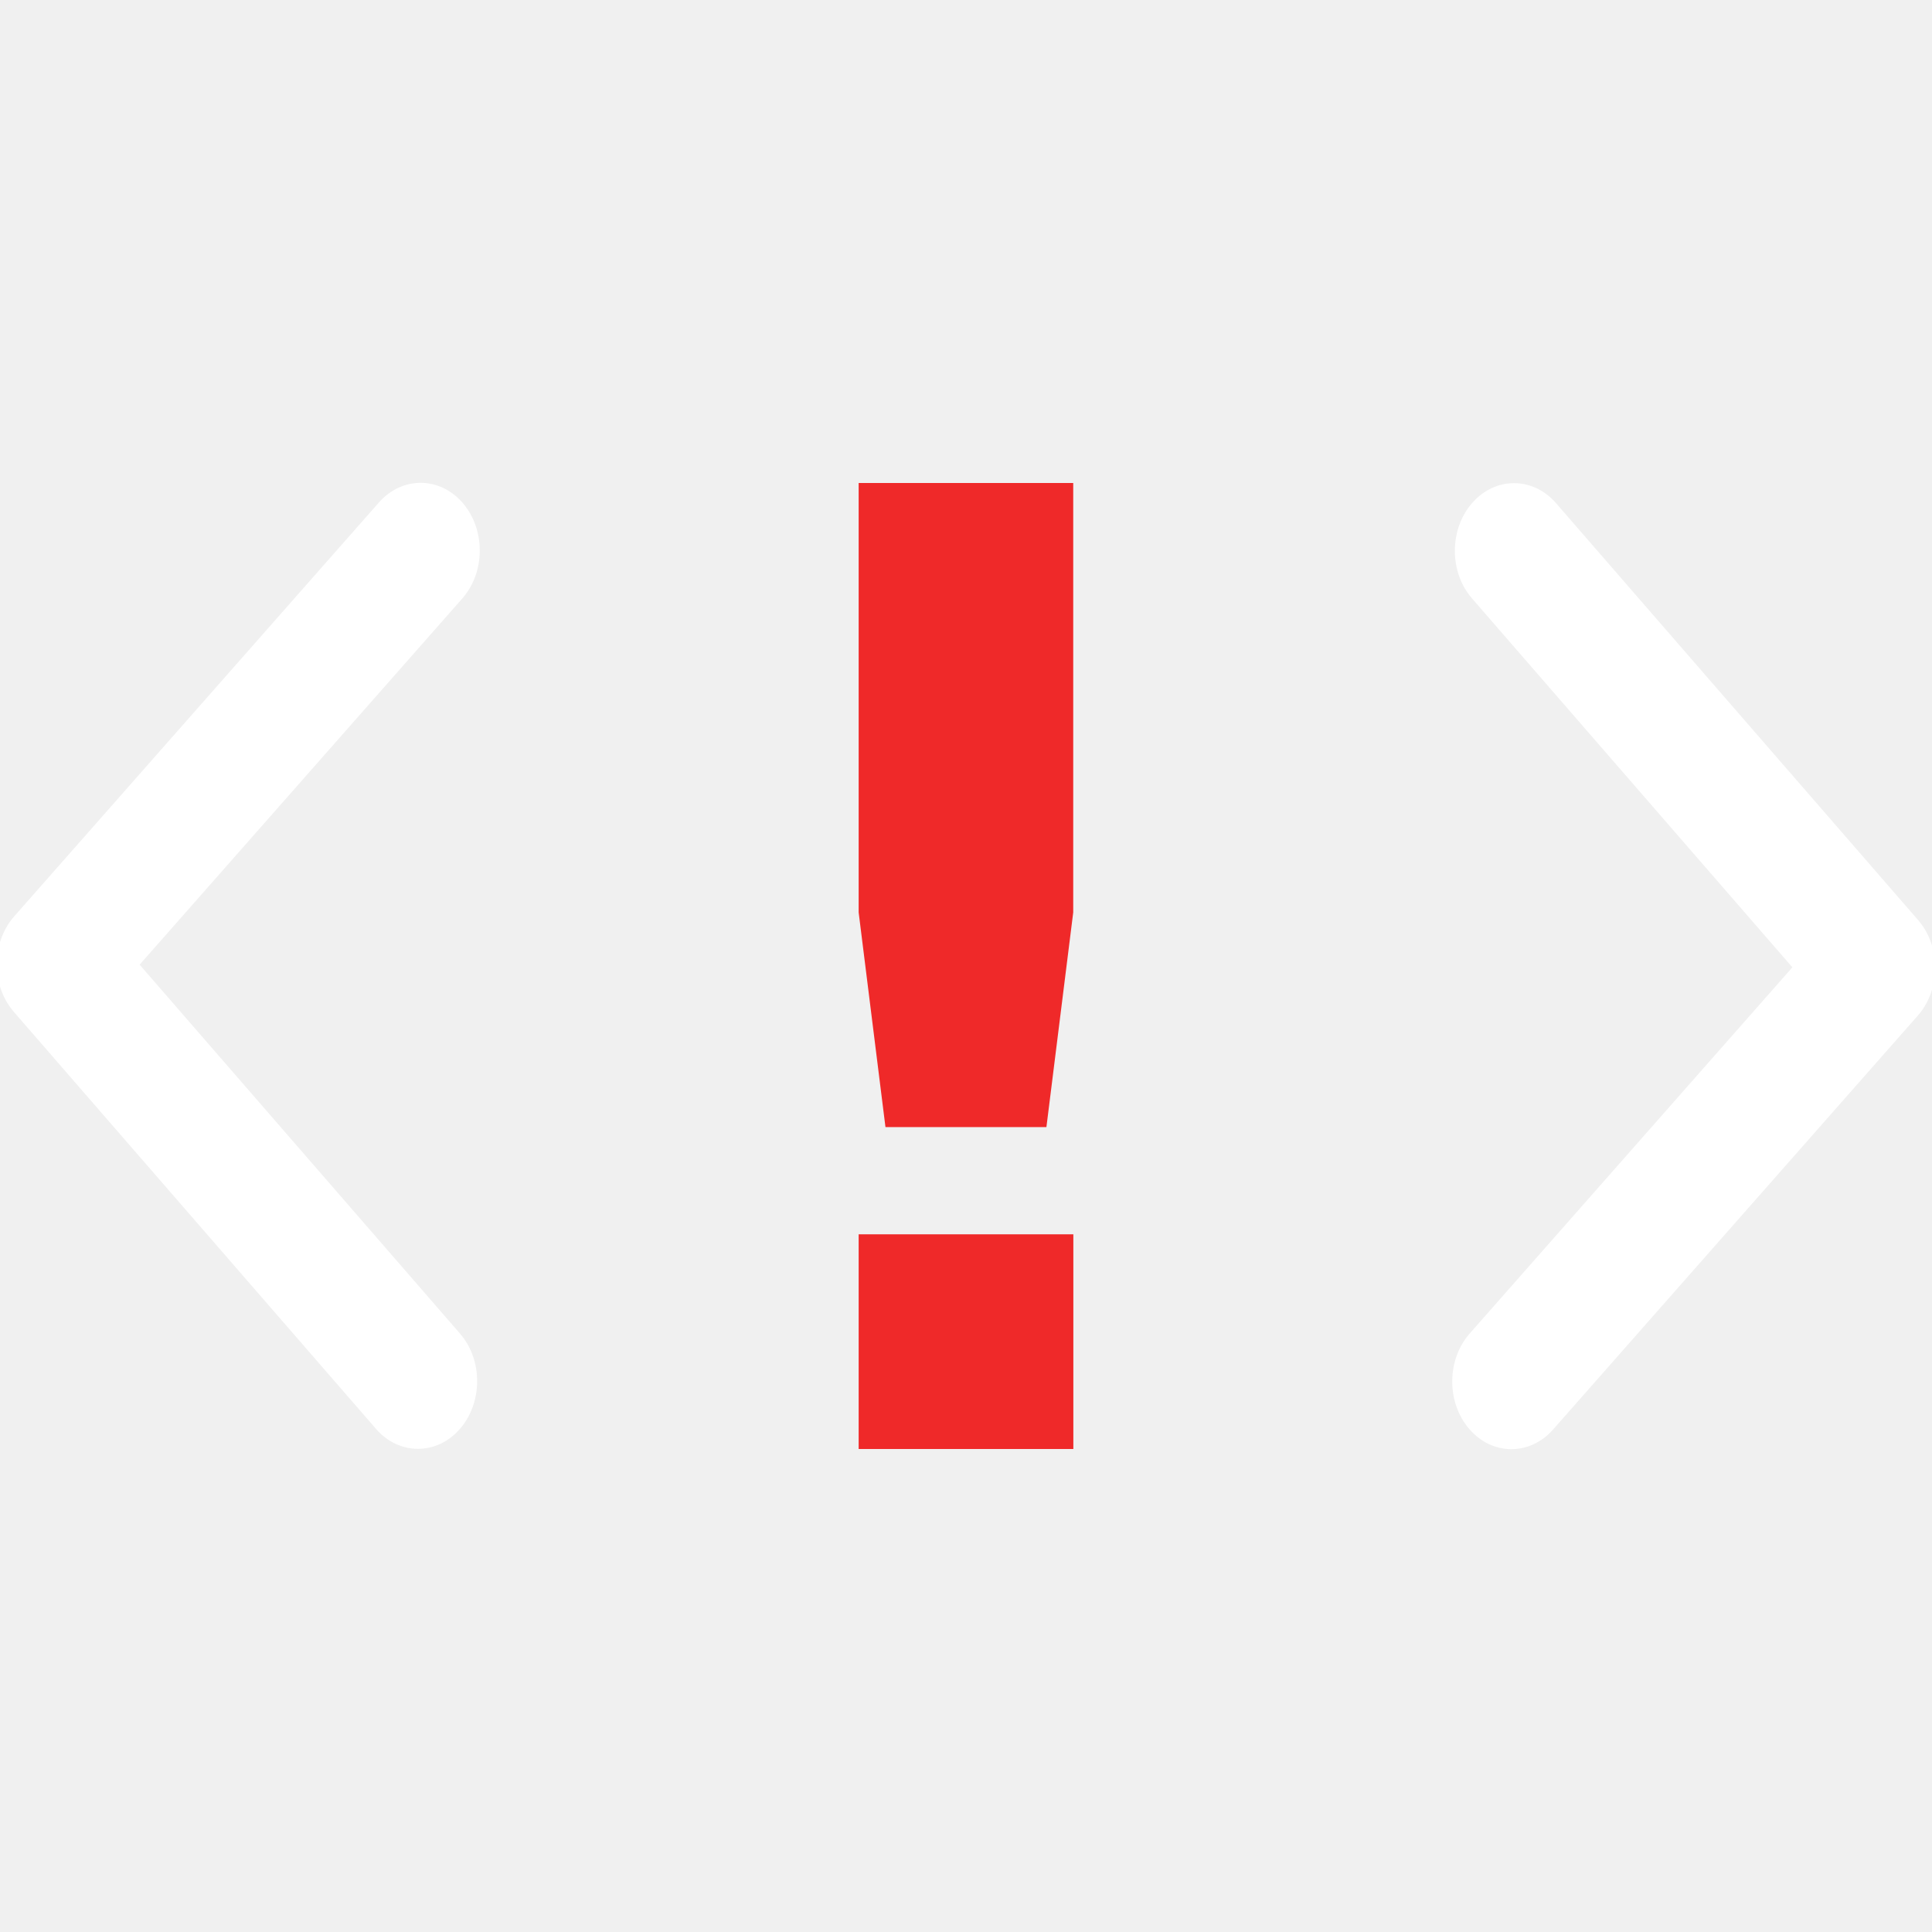
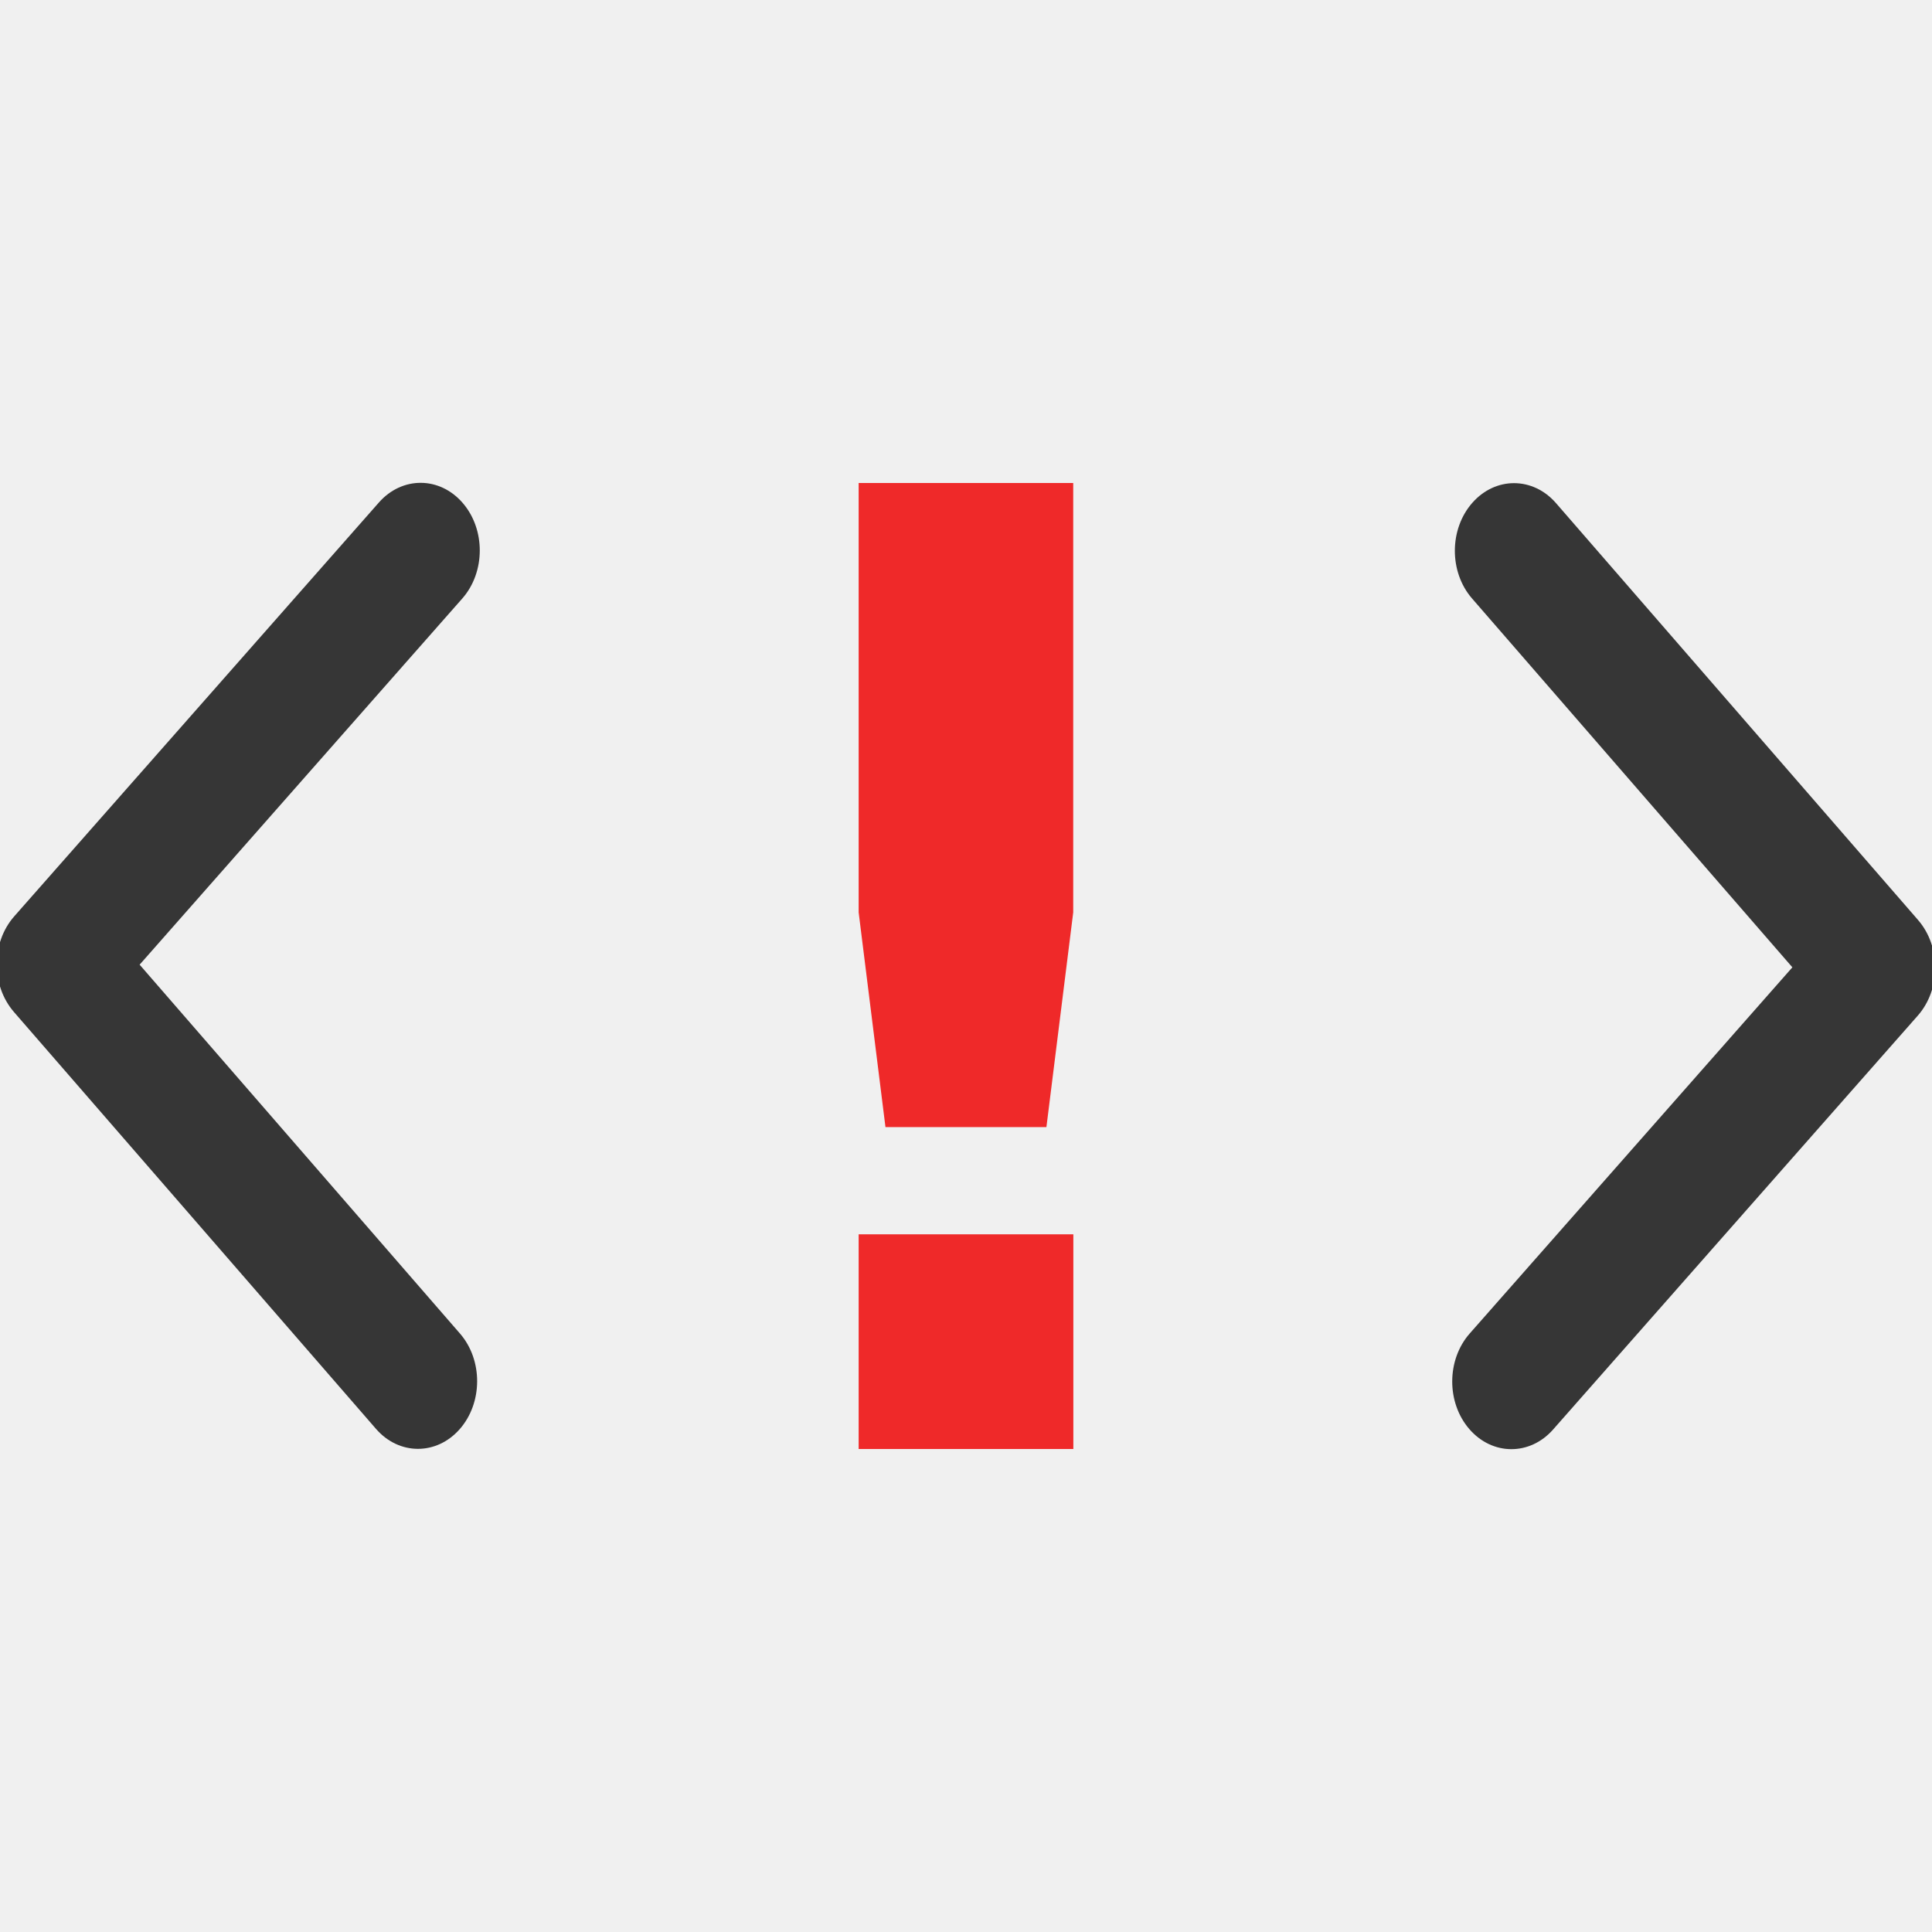
<svg xmlns="http://www.w3.org/2000/svg" width="16" height="16" version="1.1">
  <path d="m7.111 4v3.556l0.222 1.778h1.333l0.222-1.778v-3.556zm0 6.222v1.778h1.778v-1.778z" color="#444444" fill="#ef2929" />
-   <g transform="translate(0 2)" fill="#ffffff" stroke-width="1.5">
+   <g transform="translate(0 2)" fill="#363636" stroke-width="1.5">
    <g transform="matrix(.43738 0 0 .5 -145.4 -266.68)">
-       <g transform="matrix(0,-1.0825,-1.0825,0,1464.7,557.15)" fill="#ffffff" stroke-width="1.5">
-         <g transform="matrix(.00011827 .032712 -.032712 .00011827 18.269 1034.4)" fill="#ffffff" stroke-width="1.5">
-           <path d="m345.44 248.29-194.29 194.28c-12.359 12.365-32.397 12.365-44.75 0-12.354-12.354-12.354-32.391 0-44.744l171.91-171.91-171.91-171.9c-12.354-12.359-12.354-32.394 0-44.748 12.354-12.359 32.391-12.359 44.75 0l194.29 194.28c6.177 6.18 9.262 14.271 9.262 22.366 0 8.099-3.091 16.196-9.267 22.373z" fill="#ffffff" stroke-width="1.5" />
+       <g transform="matrix(0,-1.0825,-1.0825,0,1464.7,557.15)" fill="#363636" stroke-width="1.5">
+         <g transform="matrix(.00011827 .032712 -.032712 .00011827 18.269 1034.4)" fill="#363636" stroke-width="1.5">
+           <path d="m345.44 248.29-194.29 194.28c-12.359 12.365-32.397 12.365-44.75 0-12.354-12.354-12.354-32.391 0-44.744l171.91-171.91-171.91-171.9c-12.354-12.359-12.354-32.394 0-44.748 12.354-12.359 32.391-12.359 44.75 0l194.29 194.28c6.177 6.18 9.262 14.271 9.262 22.366 0 8.099-3.091 16.196-9.267 22.373z" fill="#363636" stroke-width="1.5" />
        </g>
      </g>
    </g>
    <g transform="matrix(-.43738 0 0 -.5 161.4 278.68)">
-       <g transform="matrix(0,-1.0825,-1.0825,0,1464.7,557.15)" fill="#ffffff" stroke-width="1.5">
-         <g transform="matrix(.00011827 .032712 -.032712 .00011827 18.269 1034.4)" fill="#ffffff" stroke-width="1.5">
-           <path d="m345.44 248.29-194.29 194.28c-12.359 12.365-32.397 12.365-44.75 0-12.354-12.354-12.354-32.391 0-44.744l171.91-171.91-171.91-171.9c-12.354-12.359-12.354-32.394 0-44.748 12.354-12.359 32.391-12.359 44.75 0l194.29 194.28c6.177 6.18 9.262 14.271 9.262 22.366 0 8.099-3.091 16.196-9.267 22.373z" fill="#ffffff" stroke-width="1.5" />
+       <g transform="matrix(0,-1.0825,-1.0825,0,1464.7,557.15)" fill="#363636" stroke-width="1.5">
+         <g transform="matrix(.00011827 .032712 -.032712 .00011827 18.269 1034.4)" fill="#363636" stroke-width="1.5">
+           <path d="m345.44 248.29-194.29 194.28c-12.359 12.365-32.397 12.365-44.75 0-12.354-12.354-12.354-32.391 0-44.744l171.91-171.91-171.91-171.9c-12.354-12.359-12.354-32.394 0-44.748 12.354-12.359 32.391-12.359 44.75 0l194.29 194.28c6.177 6.18 9.262 14.271 9.262 22.366 0 8.099-3.091 16.196-9.267 22.373z" fill="#363636" stroke-width="1.5" />
        </g>
      </g>
    </g>
  </g>
</svg>
